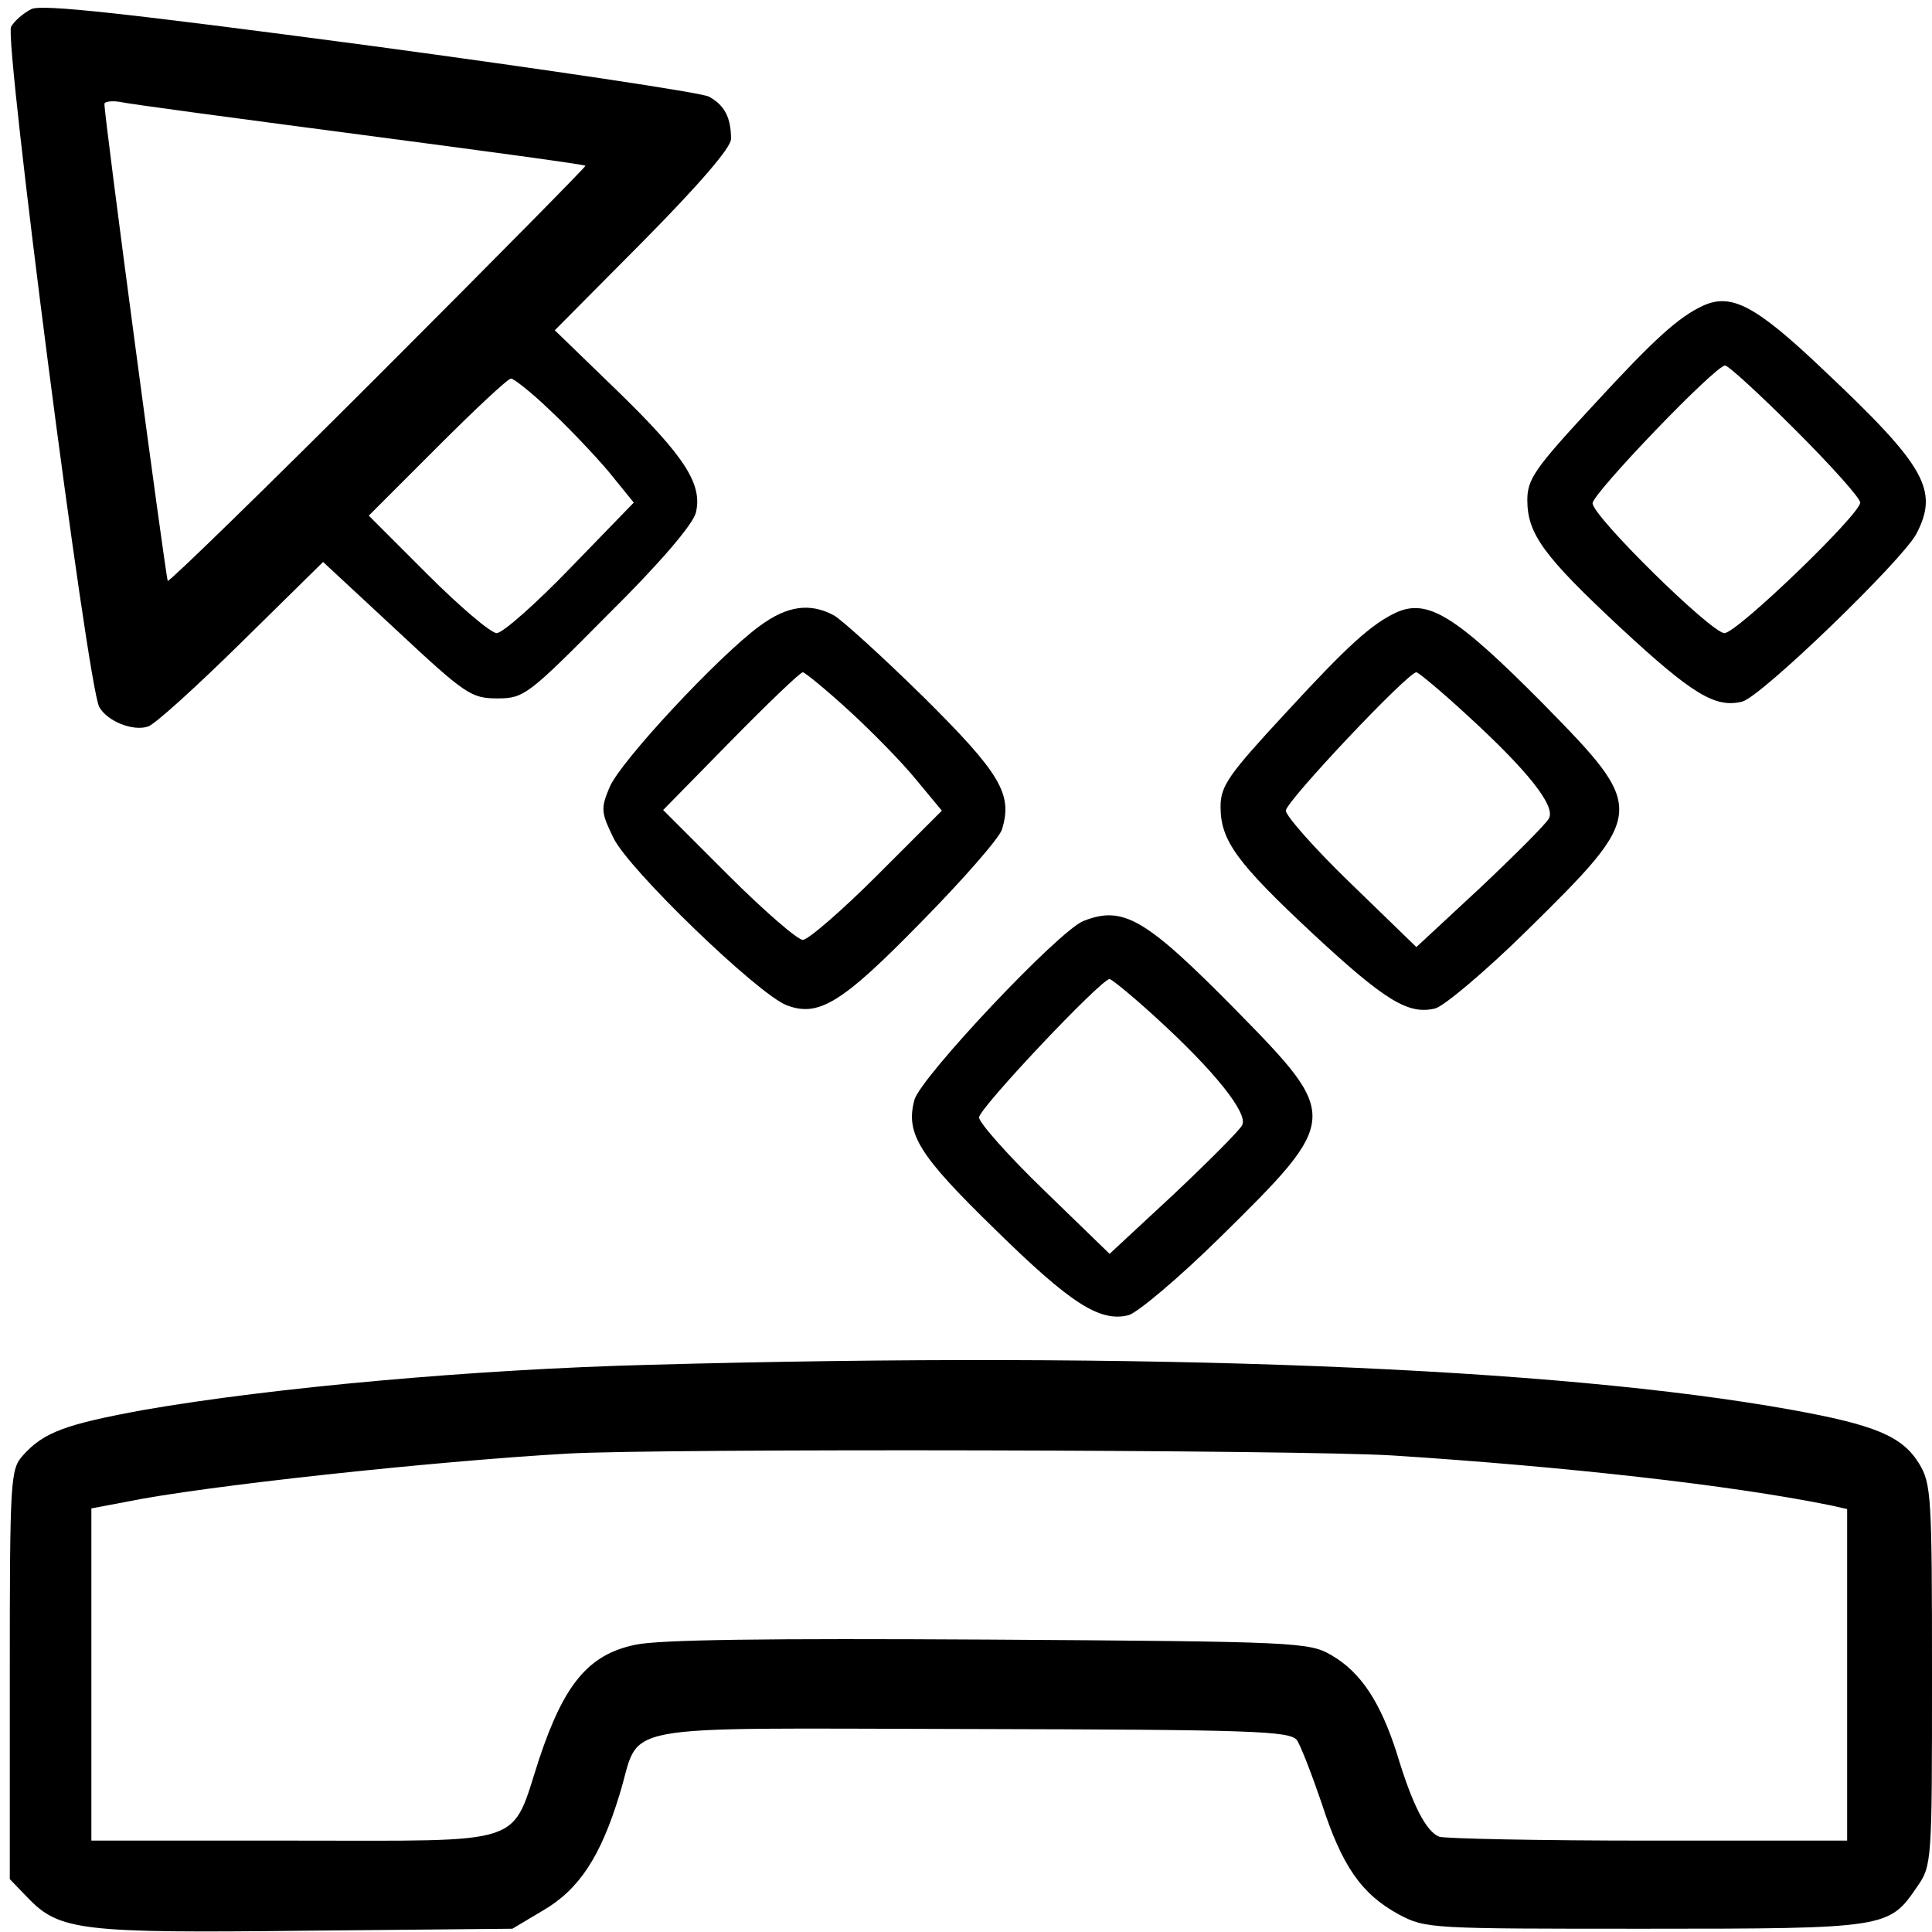
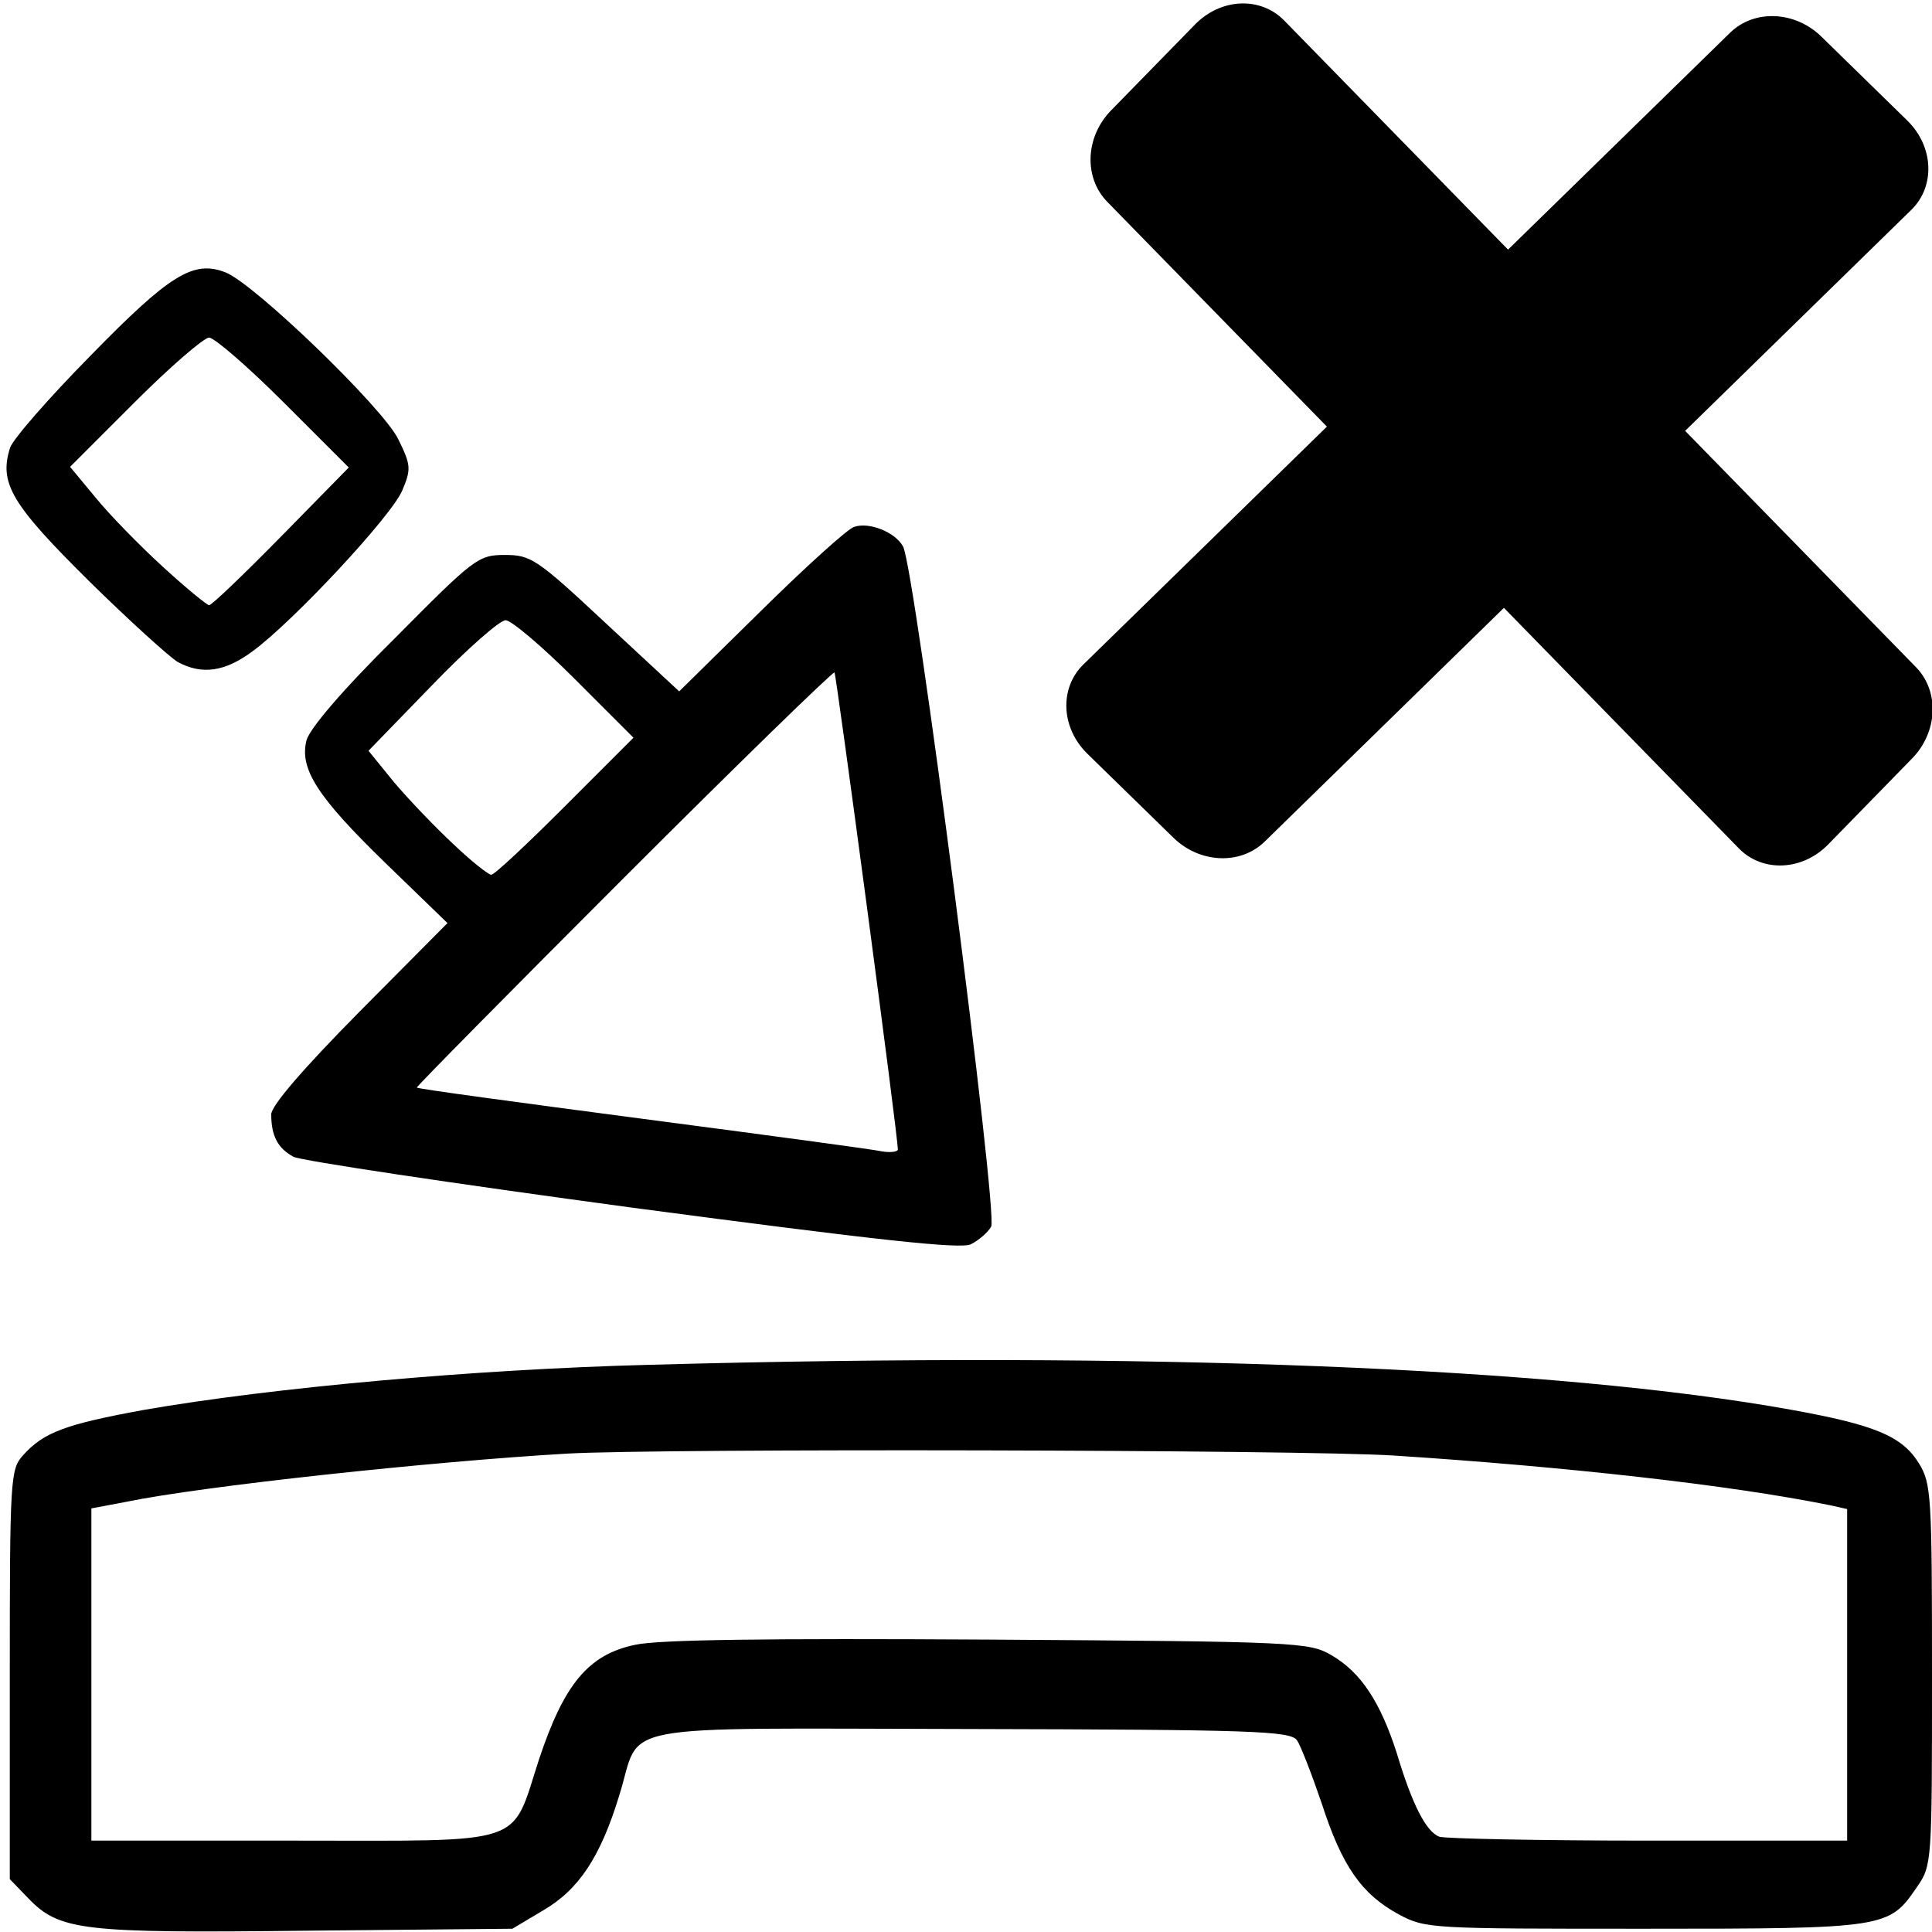
- <svg xmlns="http://www.w3.org/2000/svg" version="1.0" width="468pt" height="468pt" viewBox="0 0 468 468" preserveAspectRatio="xMidYMid meet">
-   <g transform="translate(0,468) scale(0.158108,-0.158108)" fill="#000000" stroke="none">
-     <path d="M48 2946 c-12 -6 -26 -18 -31 -27 -11 -18 117 -1009 135 -1042 12 -22 52 -38 75 -30 10 3 74 61 143 129 l125 123 112 -104 c106 -99 115 -105 155 -105 41 0 47 5 169 128 80 79 130 138 135 156 11 44 -17 87 -121 188 l-95 92 135 136 c87 88 135 144 135 157 0 33 -10 52 -34 65 -11 6 -245 41 -519 78 -377 50 -504 64 -519 56z m502 -192 c190 -25 346 -46 347 -48 1 -1 -141 -145 -317 -321 -176 -176 -321 -317 -323 -315 -3 5 -98 716 -97 731 0 3 10 5 23 3 12 -3 177 -25 367 -50z m291 -421 c28 -26 69 -69 91 -95 l39 -48 -97 -100 c-53 -55 -104 -100 -113 -100 -9 0 -57 41 -106 90 l-90 90 105 105 c58 58 108 105 113 105 4 0 31 -21 58 -47z" />
-     <path d="M2610 2492 c-39 -18 -76 -52 -169 -153 -89 -96 -101 -113 -101 -145 0 -52 25 -86 143 -196 110 -102 145 -123 186 -113 29 7 245 216 267 257 35 67 14 104 -142 251 -104 99 -141 118 -184 99z m141 -191 c54 -54 99 -104 99 -111 0 -18 -189 -200 -208 -200 -20 0 -202 179 -202 199 0 15 188 211 203 211 5 0 54 -45 108 -99z" />
-     <path d="M1164 2001 c-62 -45 -214 -208 -230 -247 -14 -33 -13 -39 6 -78 23 -48 221 -239 265 -256 49 -19 85 3 207 128 64 65 119 128 123 141 17 54 -2 86 -120 203 -63 62 -125 118 -137 125 -37 20 -72 15 -114 -16z m137 -130 c35 -32 82 -80 103 -106 l39 -47 -99 -99 c-54 -54 -106 -99 -114 -99 -8 0 -60 45 -115 100 l-99 99 104 106 c57 58 106 105 110 105 3 0 35 -26 71 -59z" />
-     <path d="M2140 2022 c-39 -18 -76 -52 -169 -153 -89 -96 -101 -113 -101 -145 0 -52 25 -86 143 -196 110 -102 145 -123 186 -113 14 4 77 57 139 118 186 183 186 186 25 350 -132 133 -175 160 -223 139z m107 -157 c93 -85 137 -140 126 -159 -4 -8 -52 -56 -105 -106 l-98 -91 -100 97 c-55 53 -100 104 -100 112 0 14 187 212 200 212 3 0 38 -29 77 -65z" />
-     <path d="M1660 1549 c-38 -15 -249 -239 -259 -274 -14 -52 7 -85 123 -198 116 -114 161 -143 205 -132 14 4 77 57 139 118 186 183 186 186 25 350 -138 140 -172 160 -233 136z m111 -148 c89 -81 142 -147 132 -165 -4 -8 -52 -56 -105 -106 l-98 -91 -100 97 c-55 53 -100 104 -100 112 0 14 187 212 200 212 3 0 35 -26 71 -59z" />
-     <path d="M995 869 c-270 -7 -578 -35 -774 -69 -120 -22 -154 -34 -186 -70 -19 -21 -20 -36 -20 -335 l0 -314 28 -29 c48 -50 82 -54 427 -50 l315 3 47 28 c55 32 88 82 117 177 35 112 -23 102 536 101 434 -1 491 -3 502 -17 6 -9 23 -53 38 -97 31 -96 61 -139 118 -170 41 -22 49 -22 377 -22 371 0 374 1 417 64 23 33 23 38 23 325 0 274 -1 293 -20 324 -26 42 -68 59 -195 82 -360 65 -986 90 -1750 69z m1140 -139 c263 -17 515 -45 668 -76 l27 -6 0 -254 0 -254 -304 0 c-167 0 -312 3 -321 6 -20 8 -41 48 -65 128 -25 78 -55 124 -100 150 -34 20 -52 21 -525 24 -340 2 -506 0 -542 -8 -72 -15 -109 -61 -147 -175 -44 -135 -14 -125 -376 -125 l-310 0 0 254 0 255 53 10 c116 24 468 62 677 74 145 8 1124 6 1265 -3z" />
+ <svg xmlns="http://www.w3.org/2000/svg" version="1.0" width="468pt" height="468pt" viewBox="0 0 468 468" id="svg3007">
+   <defs id="defs3027" />
+   <g transform="matrix(0.158108,0,0,-0.158108,0,468)" id="g3011">
+     <g transform="matrix(-1,0,0,-1,1571.289,3606.94)" id="g3146" style="fill:#000000">
+       <path d="m 83.73,2553.184 c -12,-6 -26,-18 -31,-27 -11,-18 117,-1009 135,-1042 12,-22 52,-38 75,-30 10,3 74,61 143,129 l 125,123 112,-104 c 106,-99 115,-105 155,-105 41,0 47,5 169,128 80,79 130,138 135,156 11,44 -17,87 -121,188 l -95,92 135,136 c 87,88 135,144 135,157 0,33 -10,52 -34,65 -11,6 -245,41 -519,78 -377,50 -504,64 -519,56 z m 502,-192 c 190,-25 346,-46 347,-48 1,-1 -141,-145 -317,-321 -176,-176 -321,-317 -323,-315 -3,5 -98,716 -97,731 0,3 10,5 23,3 12,-3 177,-25 367,-50 z m 291,-421 c 28,-26 69,-69 91,-95 l 39,-48 -97,-100 c -53,-55 -104,-100 -113,-100 -9,0 -57,41 -106,90 l -90,90 105,105 c 58,58 108,105 113,105 4,0 31,-21 58,-47 z" id="path3013" style="fill:#000000" />
+       <path d="m 1184.93,1645.184 c -62,-45 -214,-208 -230,-247 -14,-33 -13,-39 6,-78 23,-48 221,-239 265,-256 49,-19 85,3 207,128 64,65 119,128 123,141 17,54 -2,86 -120,203 -63,62 -125,118 -137,125 -37,20 -72,15 -114,-16 z m 137,-130 c 35,-32 82,-80 103,-106 l 39,-47 -99,-99 c -54,-54 -106,-99 -114,-99 -8,0 -60,45 -115,100 l -99,99 104,106 c 57,58 106,105 110,105 3,0 35,-26 71,-59 z" id="path3017" style="fill:#000000" />
+     </g>
+     <path d="M 995,869 C 725,862 417,834 221,800 101,778 67,766 35,730 16,709 15,694 15,395 L 15,81 43,52 C 91,2 125,-2 470,2 l 315,3 47,28 c 55,32 88,82 117,177 35,112 -23,102 536,101 434,-1 491,-3 502,-17 6,-9 23,-53 38,-97 31,-96 61,-139 118,-170 41,-22 49,-22 377,-22 371,0 374,1 417,64 23,33 23,38 23,325 0,274 -1,293 -20,324 -26,42 -68,59 -195,82 -360,65 -986,90 -1750,69 z M 2135,730 c 263,-17 515,-45 668,-76 l 27,-6 0,-254 0,-254 -304,0 c -167,0 -312,3 -321,6 -20,8 -41,48 -65,128 -25,78 -55,124 -100,150 -34,20 -52,21 -525,24 -340,2 -506,0 -542,-8 C 901,425 864,379 826,265 782,130 812,140 450,140 l -310,0 0,254 0,255 53,10 c 116,24 468,62 677,74 145,8 1124,6 1265,-3 z" id="path3023" style="fill:#000000" />
+     <g transform="matrix(1.127015,0,0,1.120637,-362.8375,-367.5883)" id="g3107" style="fill:#000000">
+       <path d="m 2008.201,2964.597 c -21.926,-0.983 -44.133,-10.629 -61.665,-28.677 l -114.199,-117.534 c -35.064,-36.097 -37.335,-91.795 -5.197,-124.88 l 298.632,-307.397 -331.08,-325.196 c -32.897,-32.321 -30.414,-86.791 5.478,-122.055 l 116.868,-114.709 c 35.893,-35.264 91.275,-37.689 124.172,-5.368 l 325.18,319.546 319.421,-328.869 c 32.138,-33.085 86.299,-30.729 121.363,5.368 l 114.059,117.534 c 35.064,36.097 37.476,91.795 5.338,124.88 l -313.802,323.077 307.481,302.17 c 32.897,32.321 30.415,86.791 -5.478,122.055 l -116.728,114.709 c -35.893,35.264 -91.275,37.689 -124.172,5.368 l -301.863,-296.519 -304.251,313.189 c -16.069,16.542 -37.632,24.292 -59.558,23.309 z" id="rect3069-4" style="fill:#000000;fill-opacity:1" />
+       <rect width="10.238" height="9.506" rx="93.447" ry="9.506" x="388.294" y="49.725" transform="matrix(5.059832,0,0,-5.059832,0,2960.002)" id="rect3125" style="fill:#000000;fill-opacity:1" />
+     </g>
  </g>
</svg>
